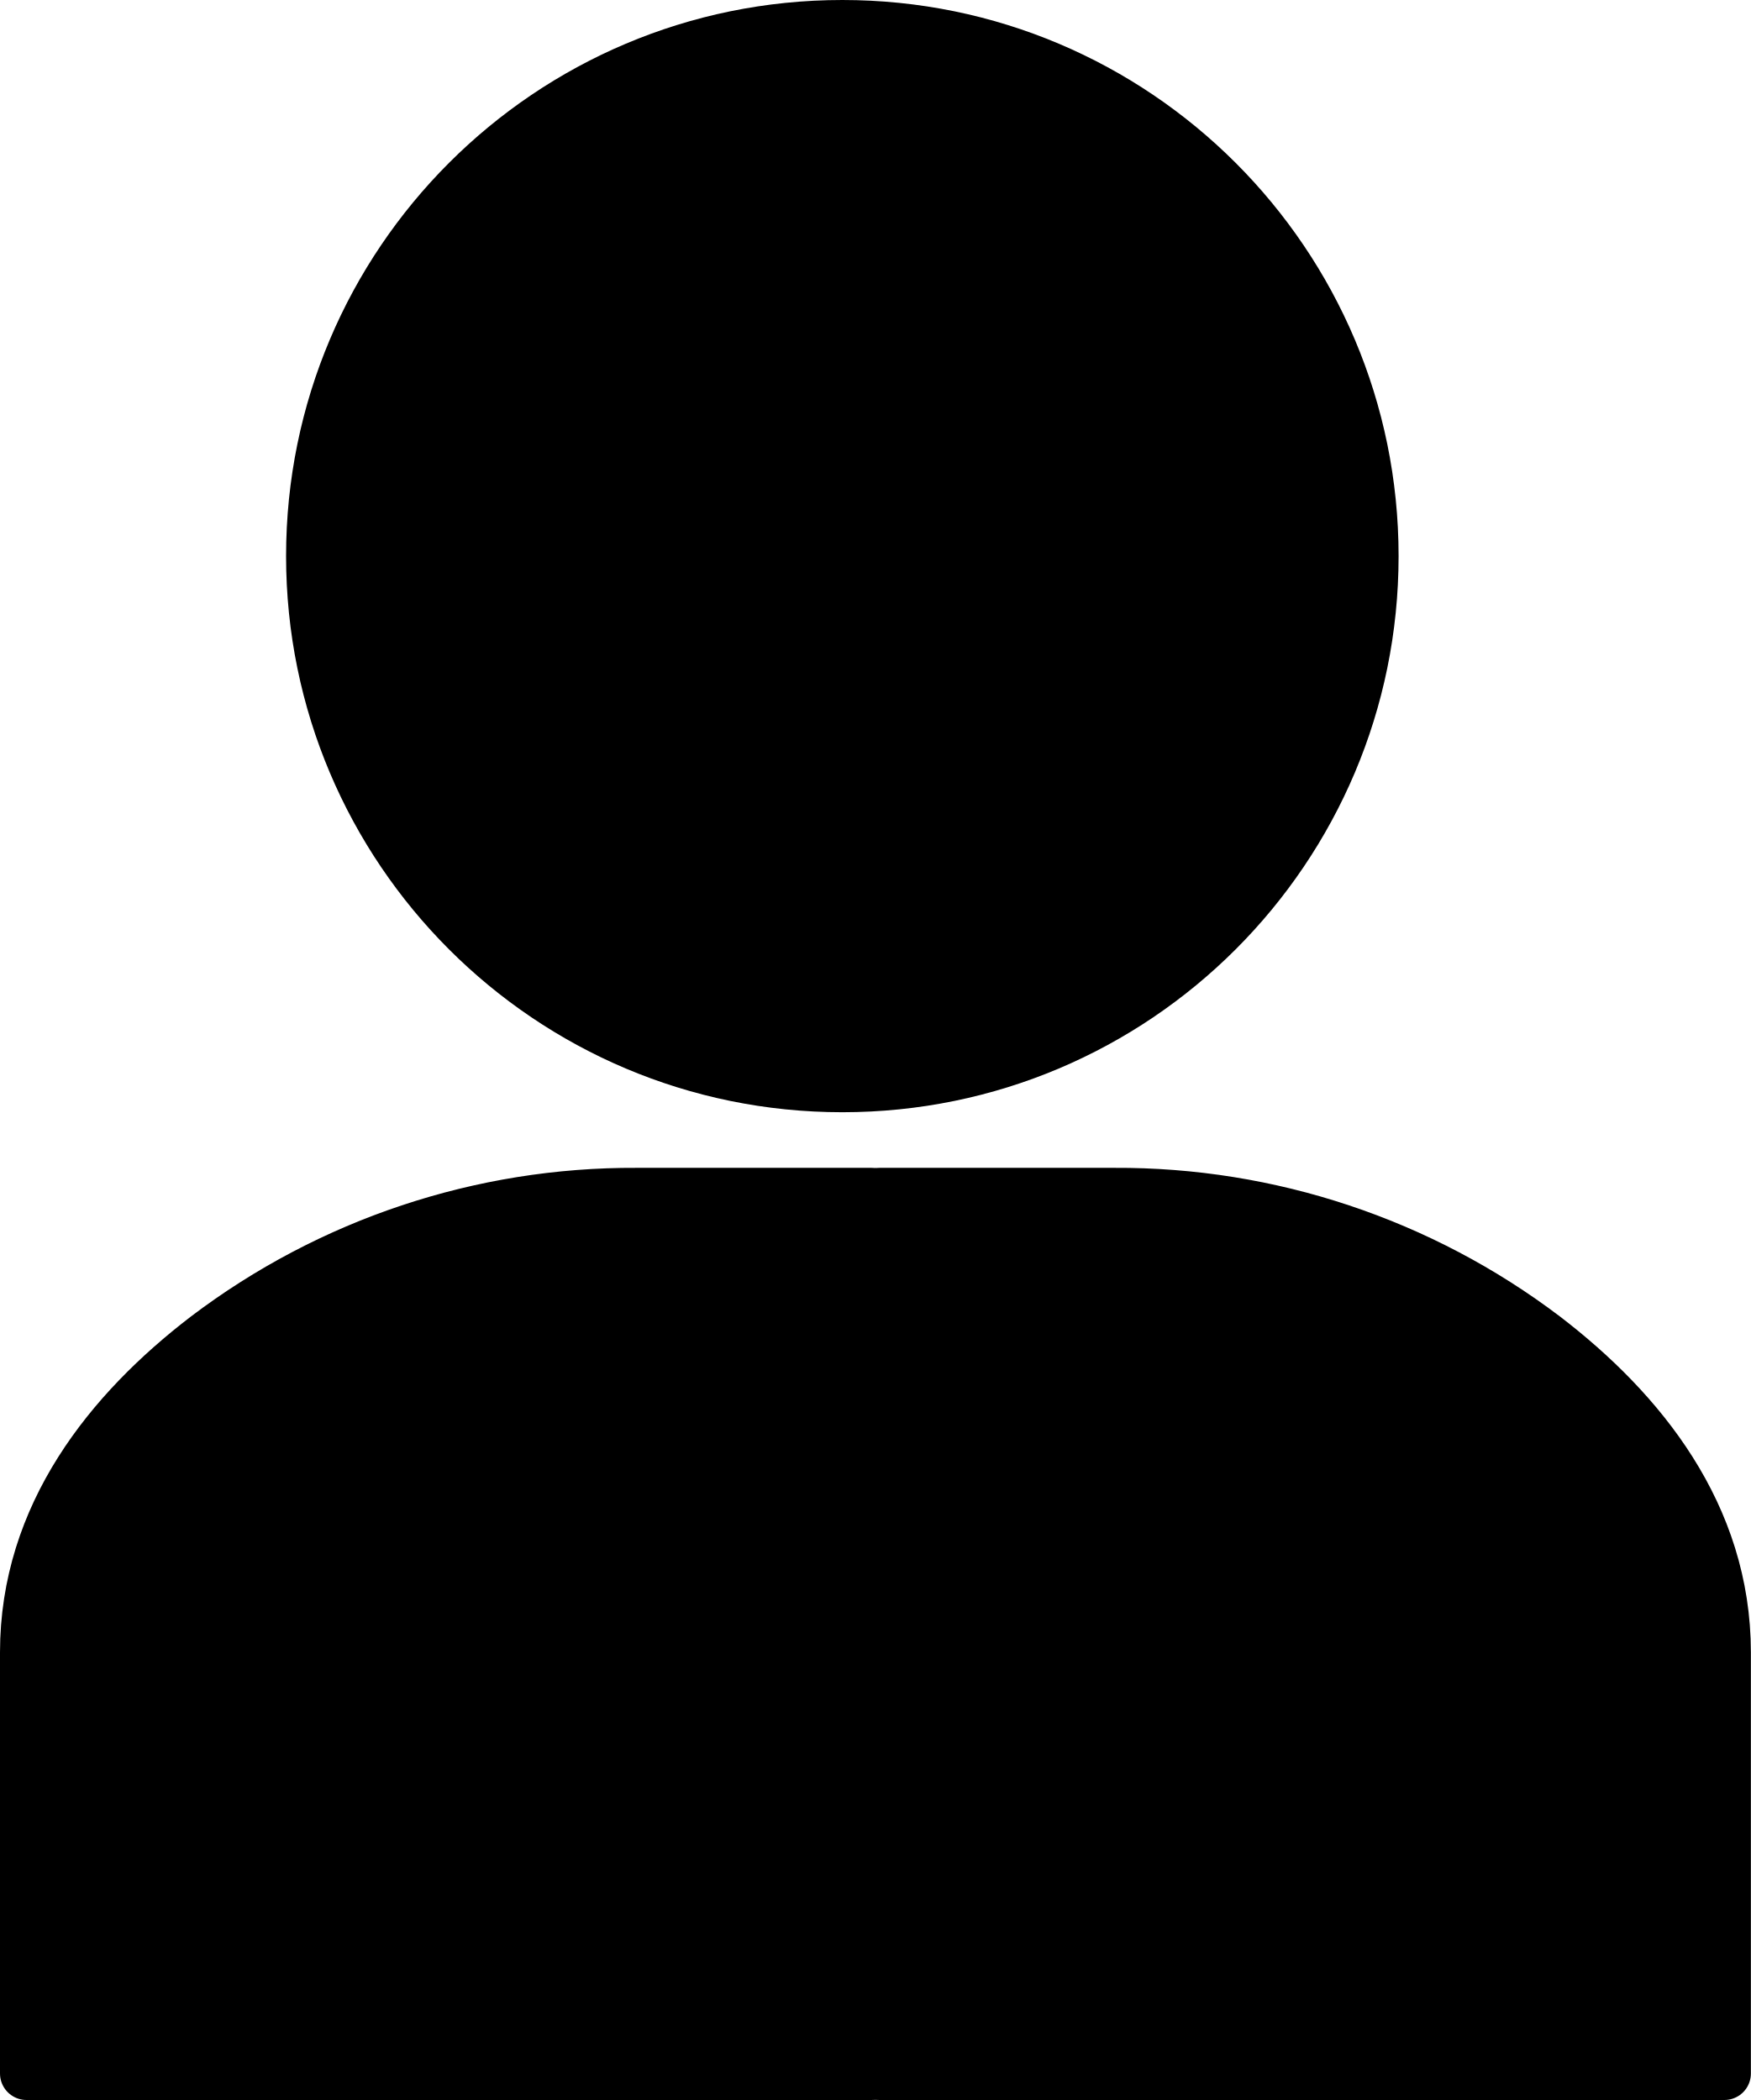
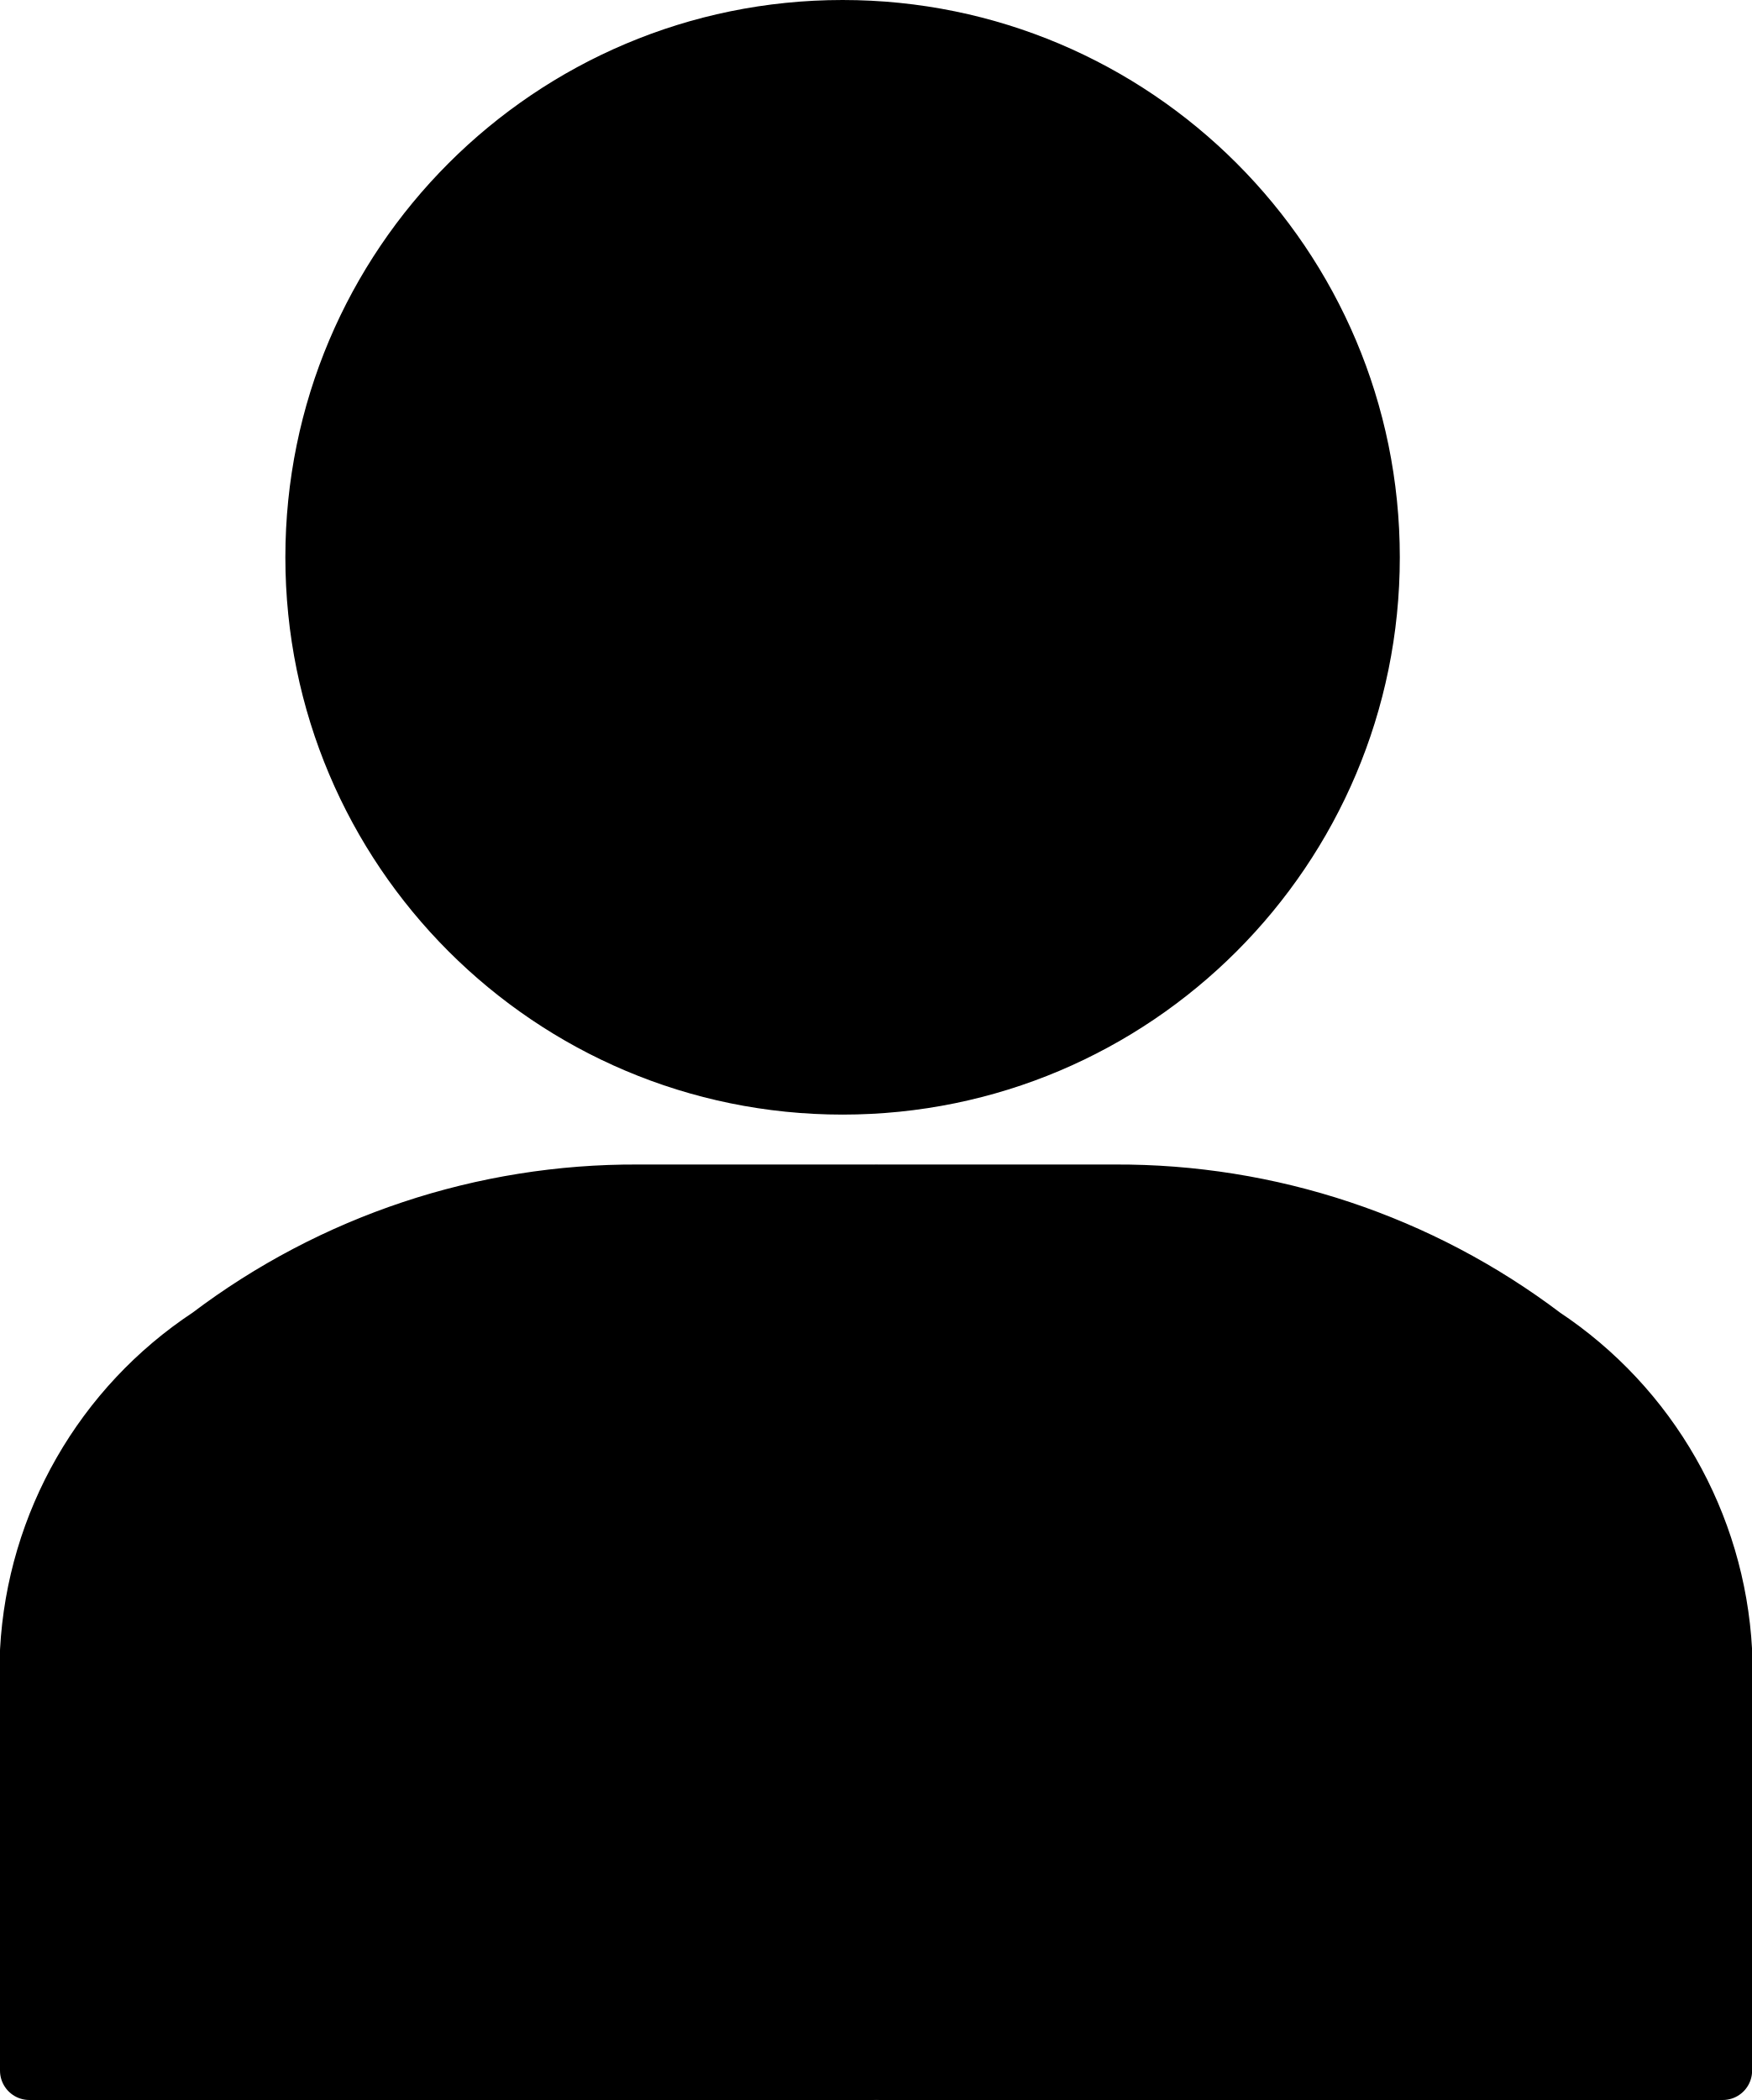
- <svg xmlns="http://www.w3.org/2000/svg" id="Camada_2" data-name="Camada 2" viewBox="0 0 330.5 396.5">
+ <svg xmlns="http://www.w3.org/2000/svg" id="Camada_3" data-name="Camada 3" viewBox="0 0 29.83 35.76">
  <defs>
-     <style>.cls-1{stroke:#000;stroke-linecap:round;stroke-linejoin:round;stroke-width:10px;}</style>
+     <style>.cls-1{stroke:#000;stroke-linecap:round;stroke-linejoin:round;}</style>
  </defs>
-   <path class="cls-1" d="M261.5,282.5H217.19a133.18,133.18,0,0,0-81.14,27.06C117.89,323.48,102,343.07,102,369v79.5H261.5v-166" transform="translate(-97 -57)" />
-   <path class="cls-1" d="M263,282.5h44.31a133.18,133.18,0,0,1,81.14,27.06c18.16,13.92,34.05,33.51,34.05,59.44v79.5H263v-166" transform="translate(-97 -57)" />
-   <circle class="cls-1" cx="159" cy="105" r="100" />
+   <path class="cls-1" d="M20,23.07H16A12,12,0,0,0,8.7,25.5a6.85,6.85,0,0,0-3.07,5.35V38H20V23.07" transform="translate(-5.13 -2.74)" />
+   <path class="cls-1" d="M20.11,23.07h4a12,12,0,0,1,7.3,2.43,6.87,6.87,0,0,1,3.06,5.35V38H20.11V23.07" transform="translate(-5.13 -2.74)" />
+   <circle class="cls-1" cx="14.35" cy="9.49" r="8.99" />
</svg>
